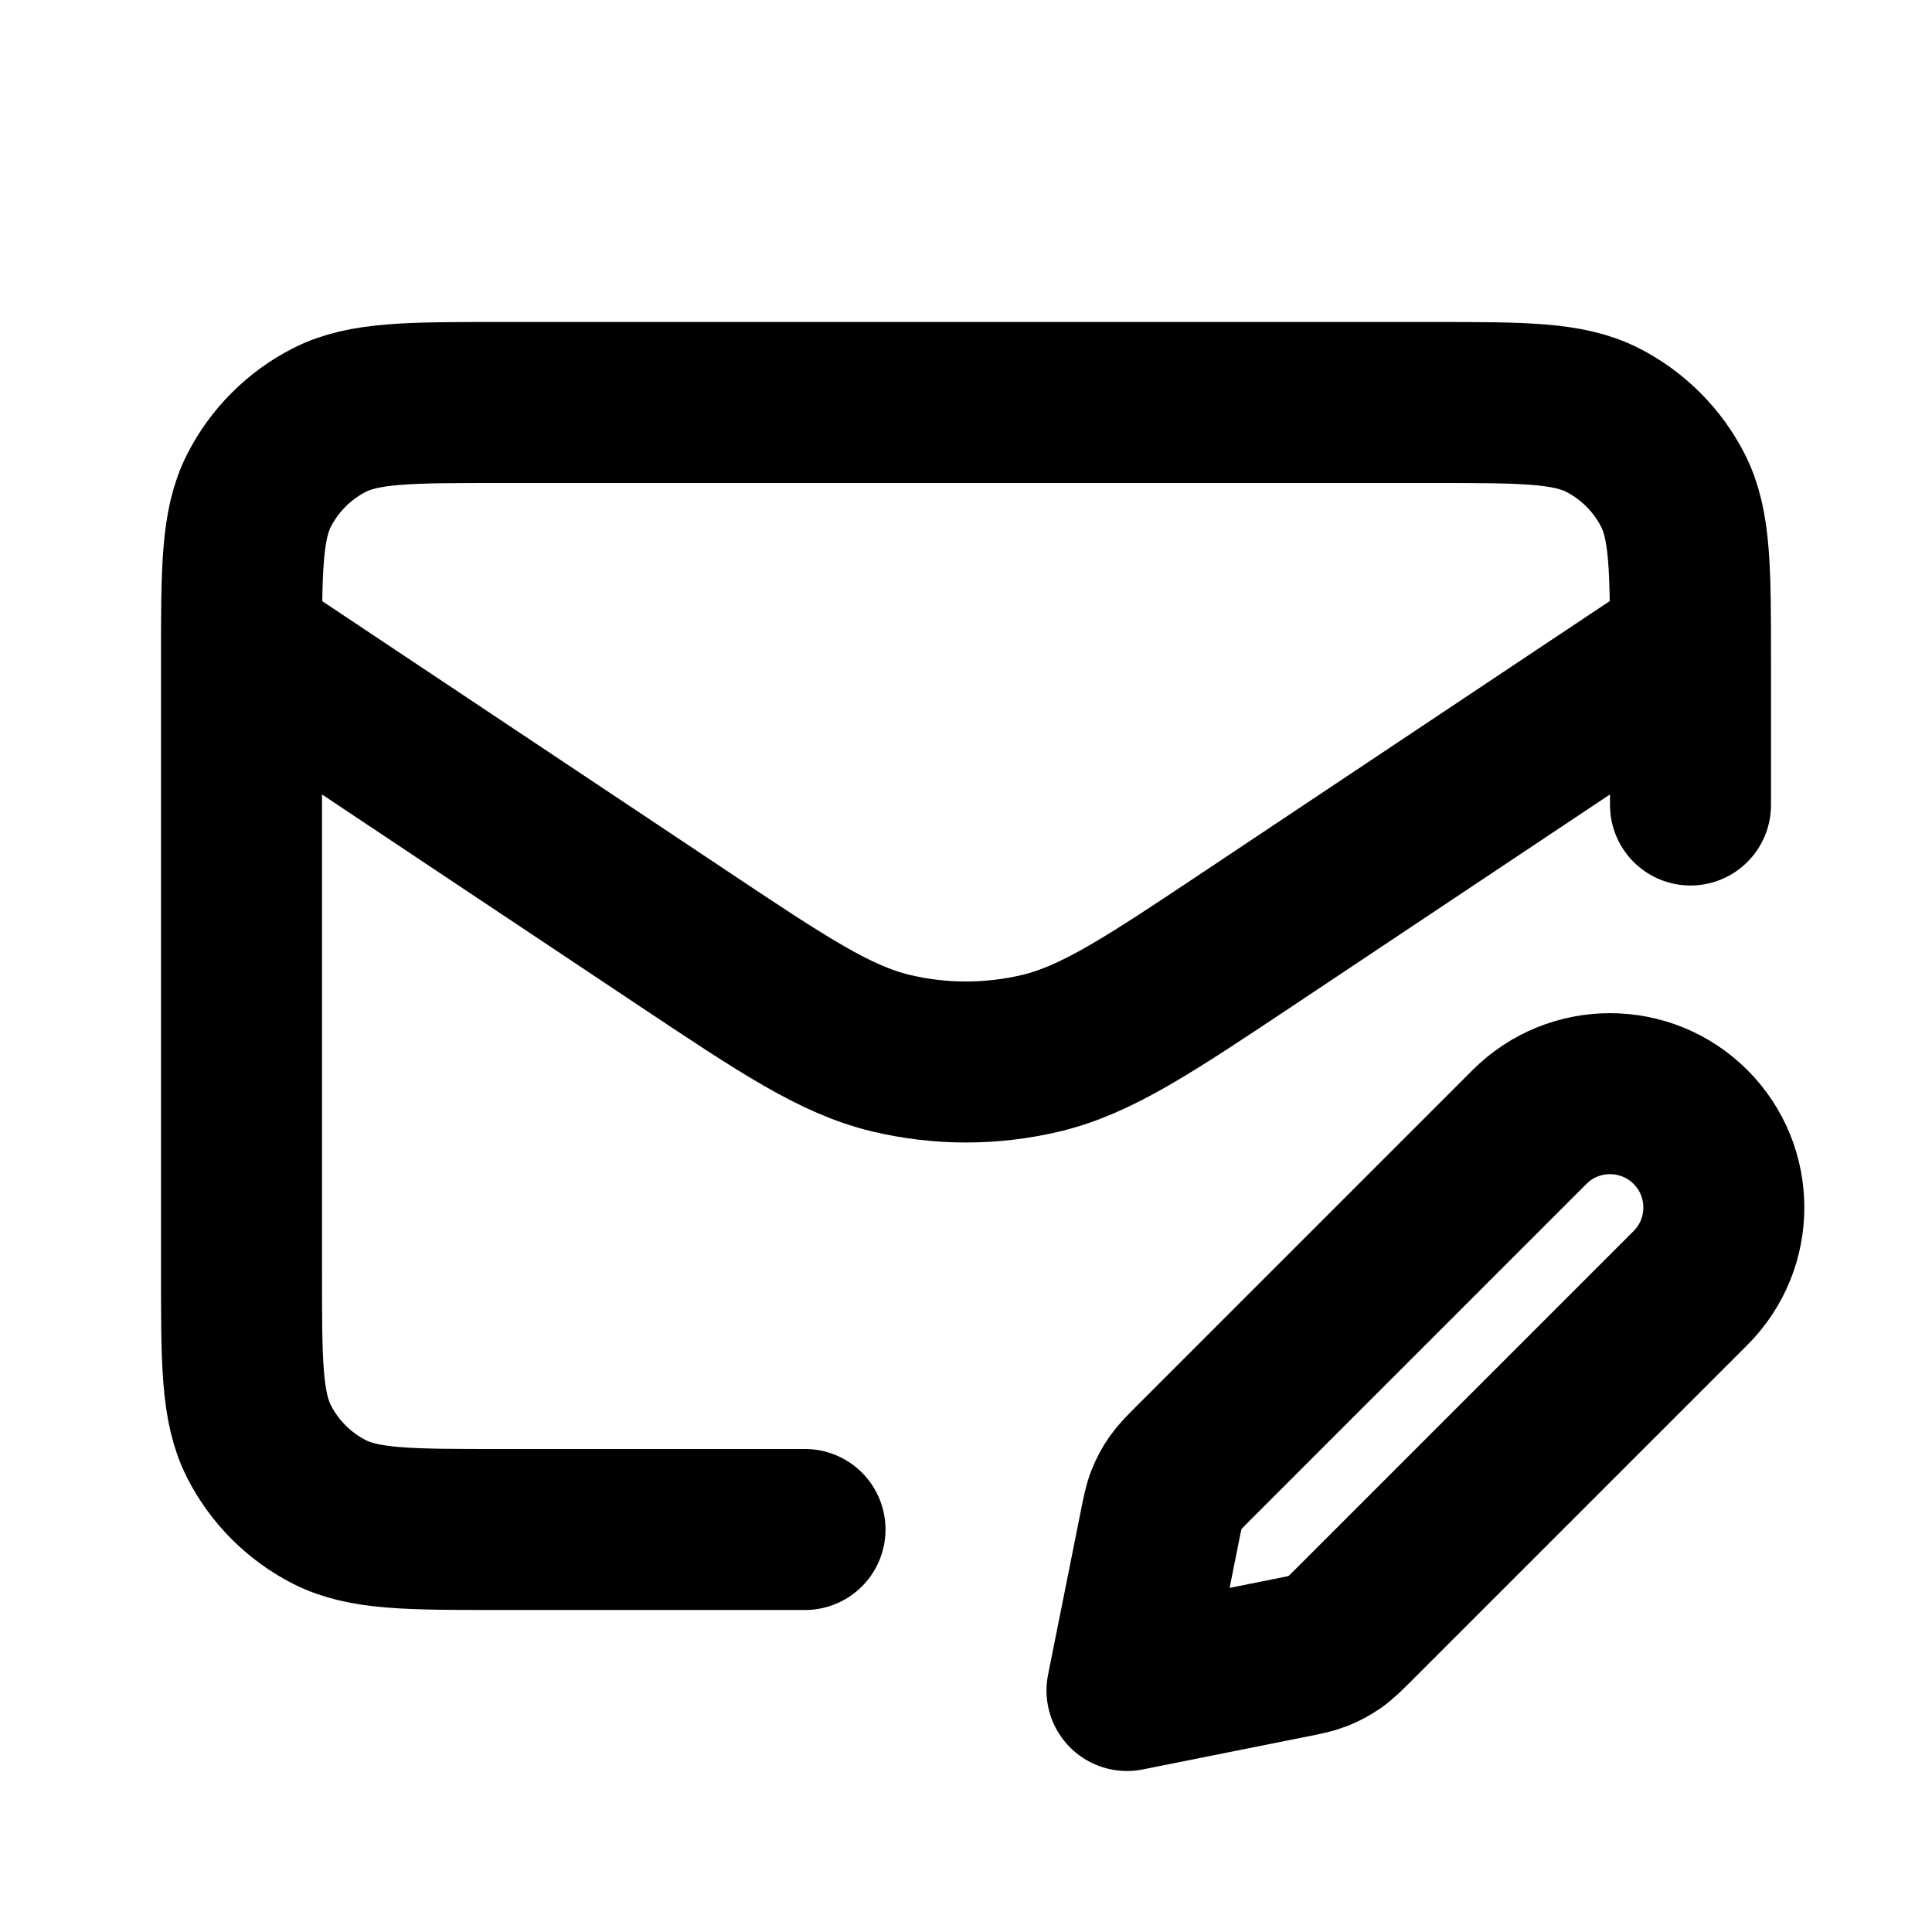
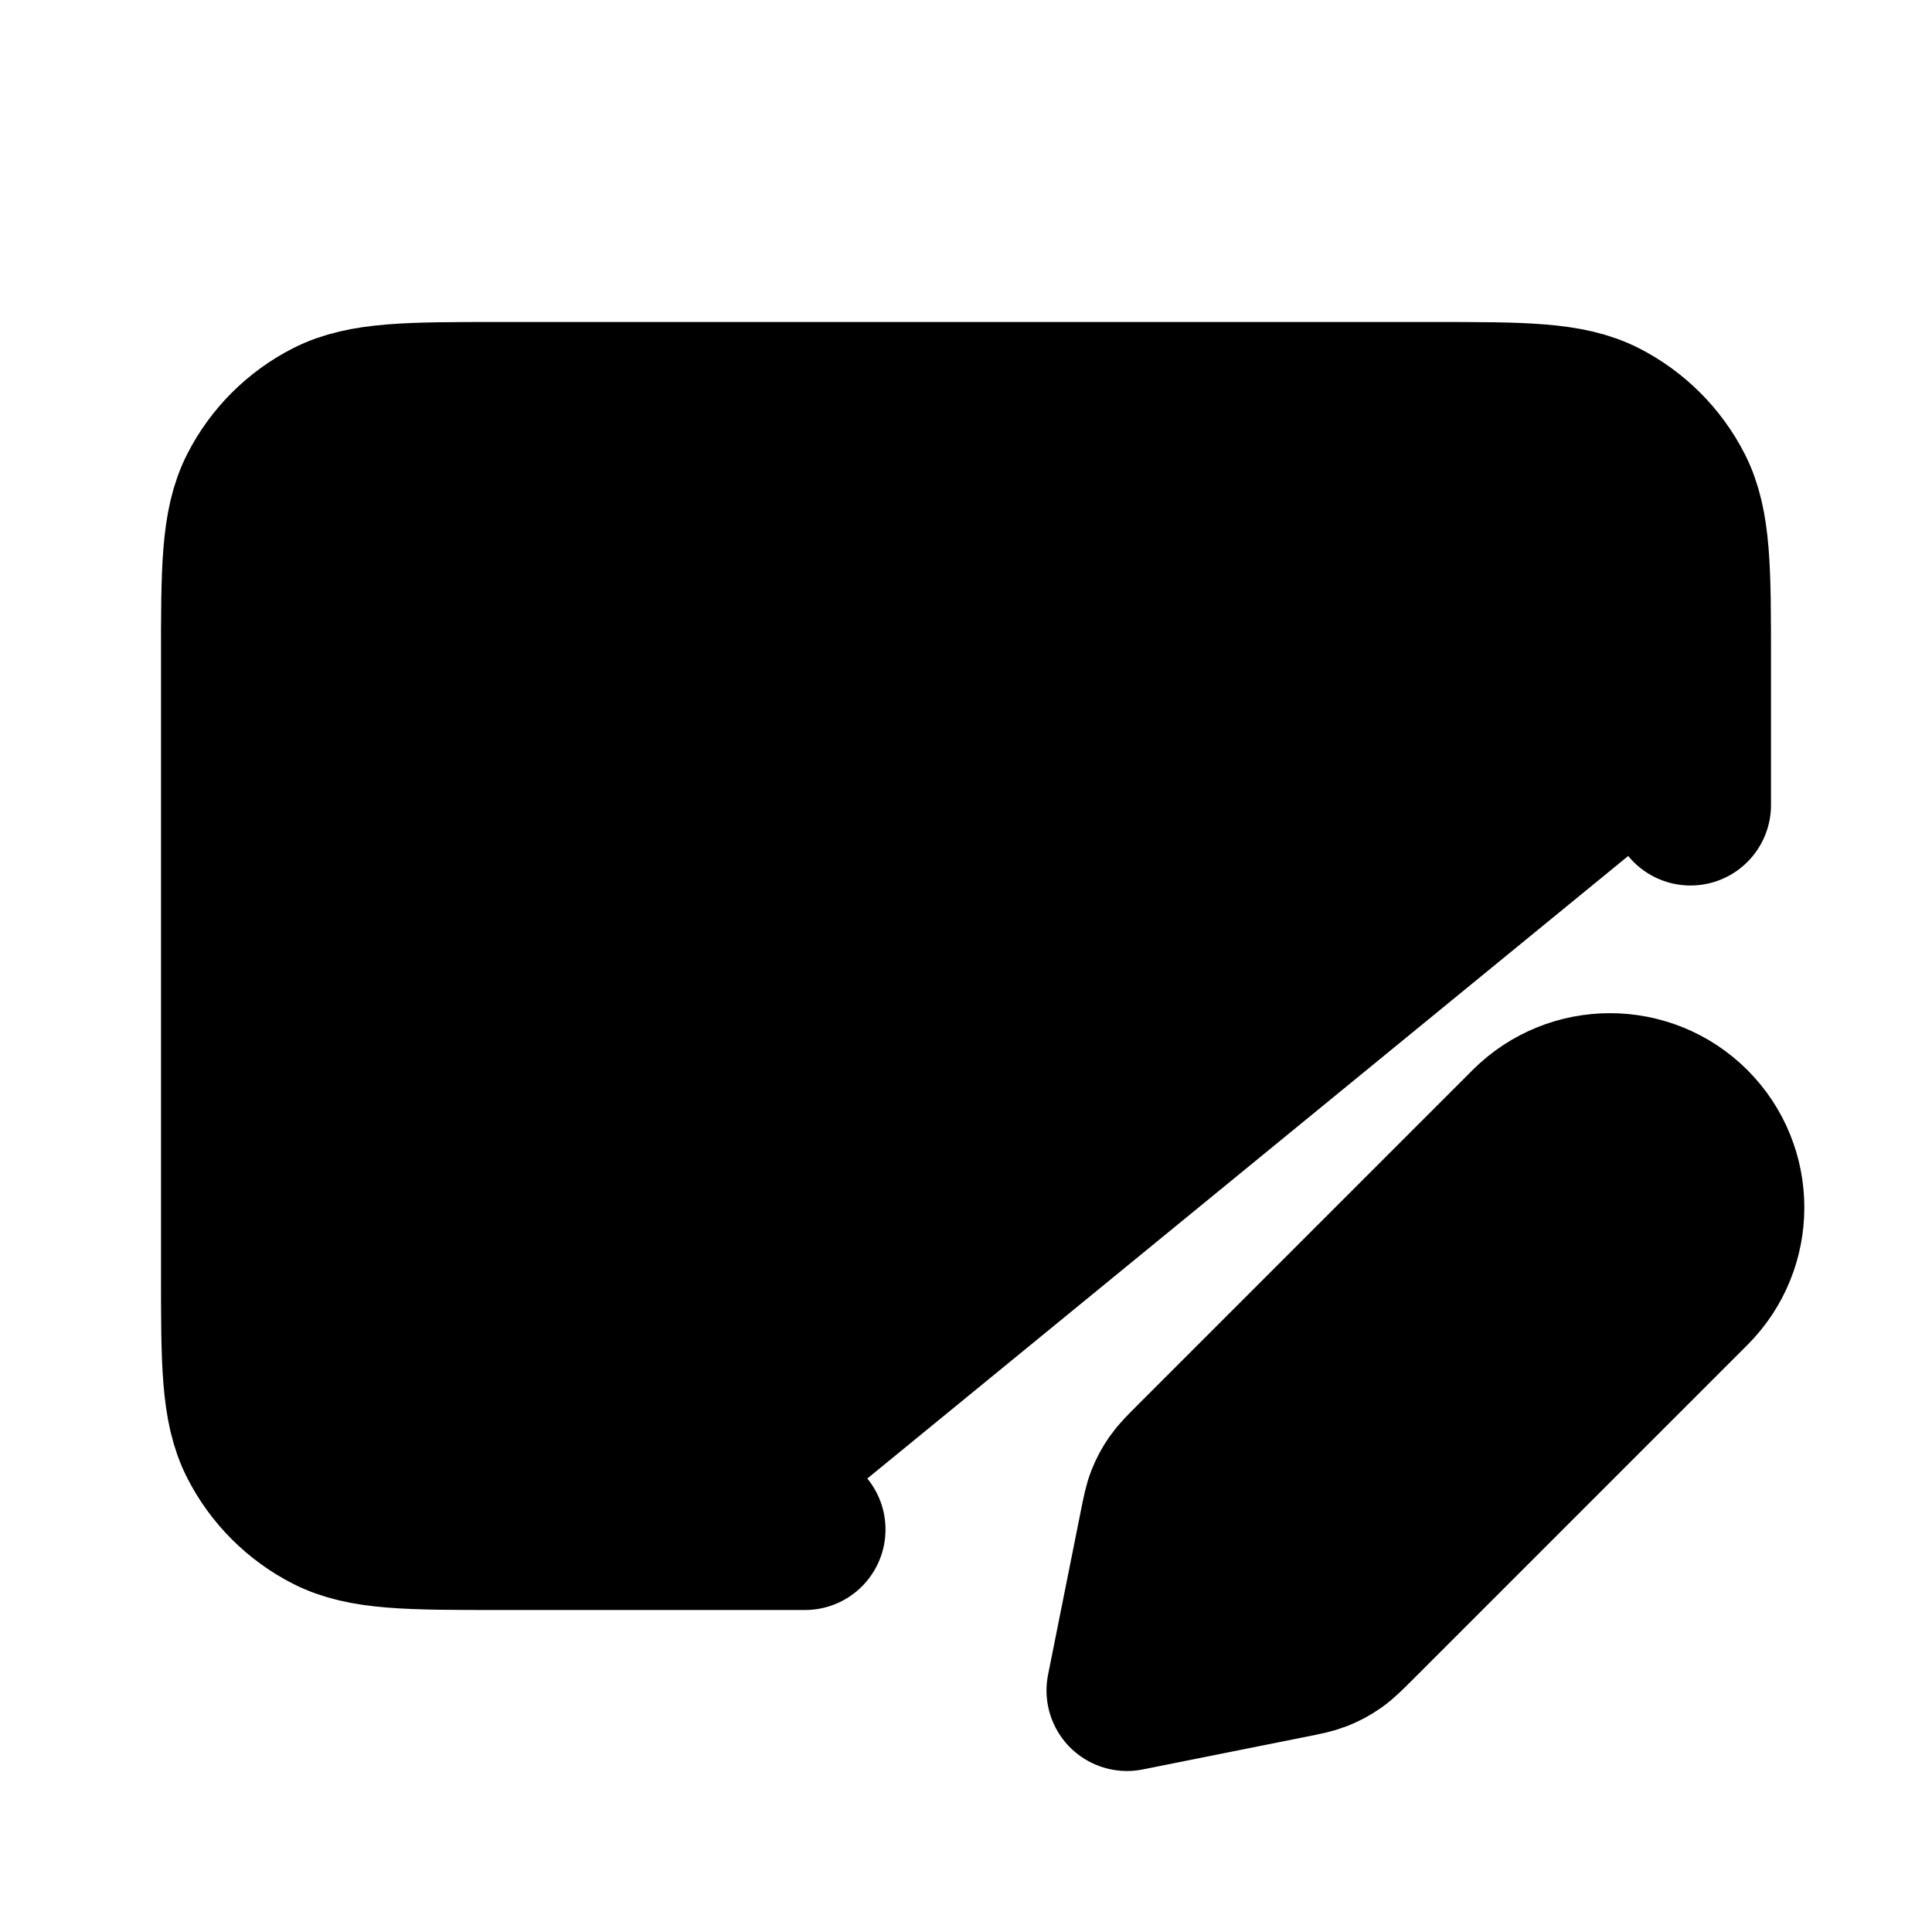
- <svg xmlns="http://www.w3.org/2000/svg" width="800px" height="800px" viewBox="0 0 24 24" fill="none">
+ <svg xmlns="http://www.w3.org/2000/svg" width="800px" height="800px" viewBox="0 0 24 24" fill="FFFFFF">
  <path d="M10 19H6.2C5.08 19 4.52 19 4.092 18.782C3.716 18.59 3.41 18.284 3.218 17.908C3 17.48 3 16.92 3 15.8V8.2C3 7.08 3 6.52 3.218 6.092C3.41 5.716 3.716 5.41 4.092 5.218C4.52 5 5.08 5 6.2 5H17.8C18.92 5 19.48 5 19.908 5.218C20.284 5.41 20.59 5.716 20.782 6.092C21 6.52 21 7.08 21 8.2V10M20.607 8.262L15.55 11.633C14.267 12.489 13.625 12.916 12.932 13.083C12.319 13.229 11.68 13.229 11.068 13.083C10.374 12.916 9.733 12.489 8.45 11.633L3.147 8.099M14 21L16.025 20.595C16.201 20.56 16.29 20.542 16.372 20.51C16.445 20.481 16.515 20.444 16.579 20.399C16.652 20.348 16.715 20.285 16.843 20.157L21 16C21.552 15.448 21.552 14.552 21 14C20.448 13.448 19.552 13.448 19 14L14.843 18.157C14.715 18.285 14.652 18.348 14.601 18.421C14.556 18.485 14.519 18.555 14.49 18.628C14.458 18.71 14.44 18.799 14.405 18.975L14 21Z" stroke="#000000" stroke-width="2" stroke-linecap="round" stroke-linejoin="round" />
</svg>
